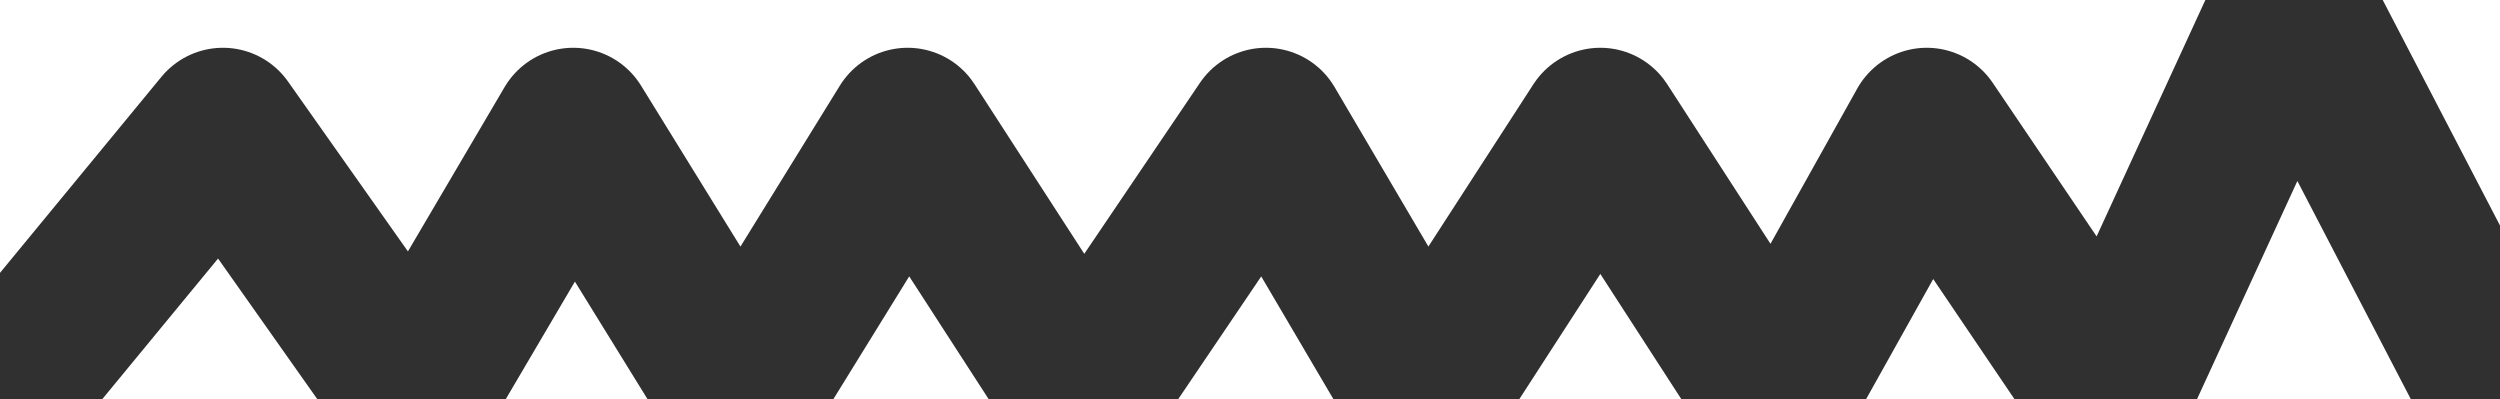
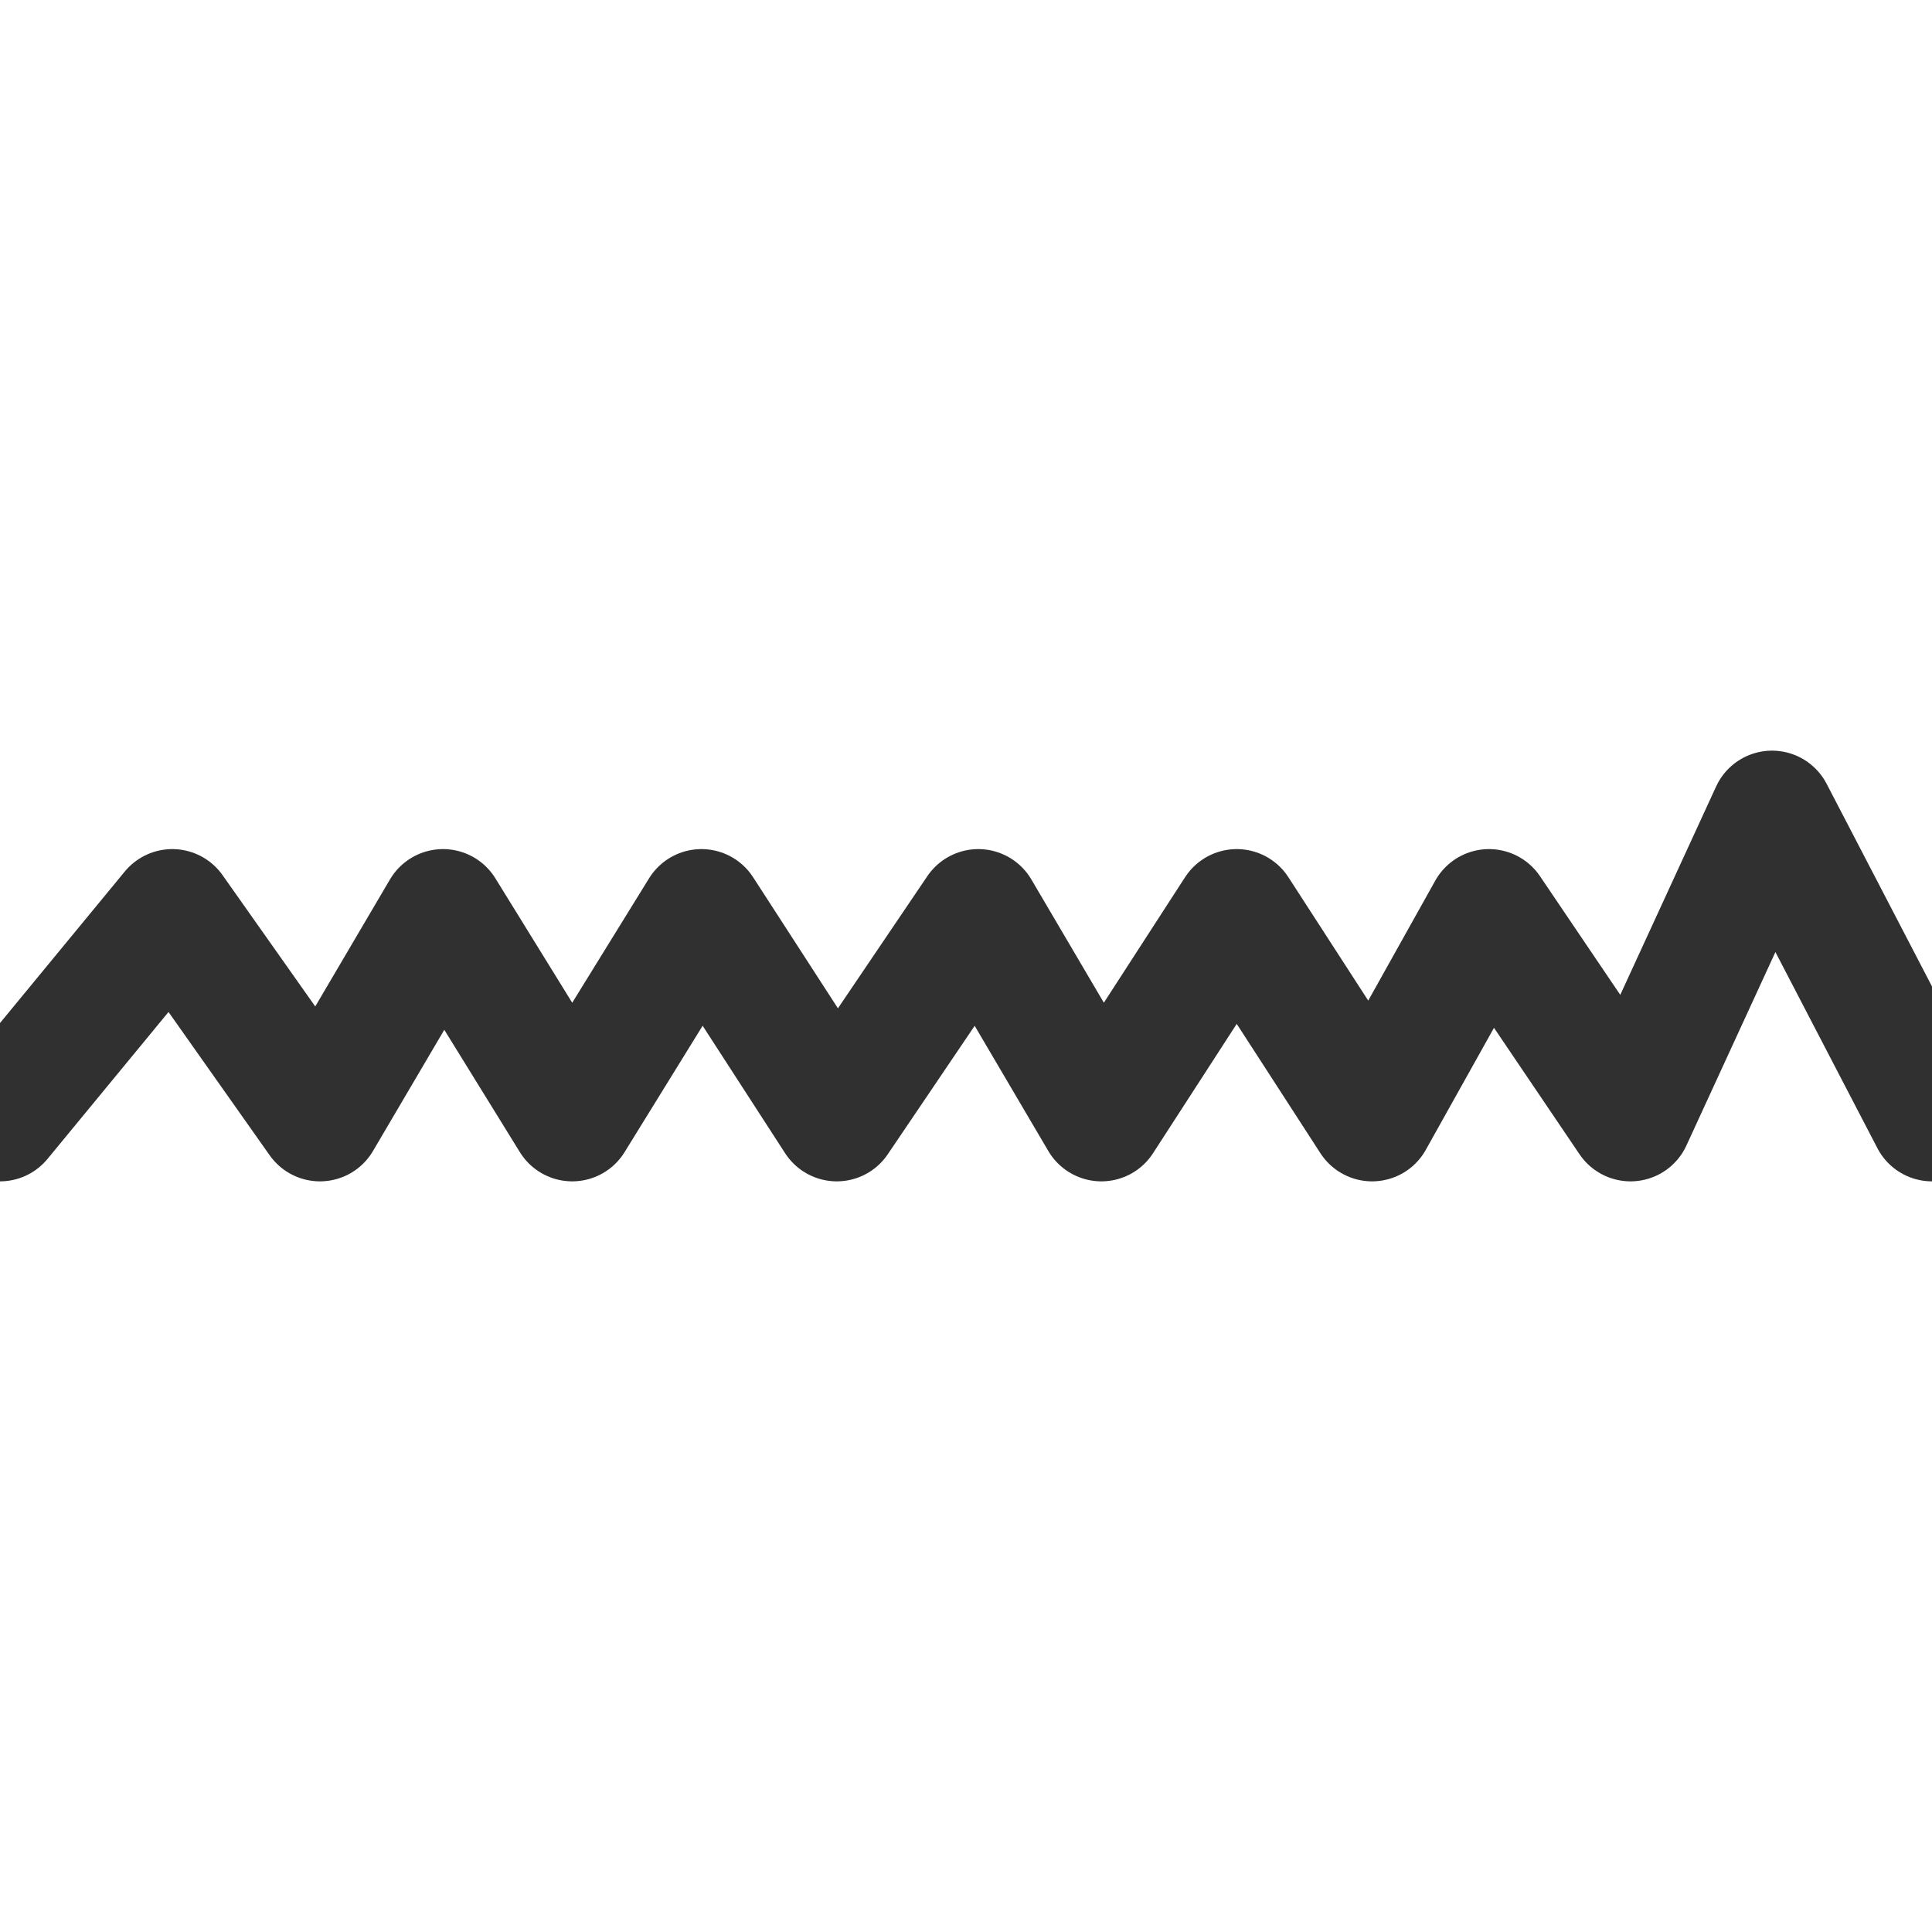
- <svg xmlns="http://www.w3.org/2000/svg" version="1.1" xlink="http://www.w3.org/1999/xlink" width="100%" height="100%" viewBox="9.25 43.25 78.5 12.5">
+ <svg xmlns="http://www.w3.org/2000/svg" version="1.1" xlink="http://www.w3.org/1999/xlink" width="400" height="400" viewBox="9.25 43.25 78.5 12.5">
  <g fill="#303030">
    <path fill="none" stroke="#303030" stroke-width="5" stroke-linecap="round" stroke-linejoin="round" stroke-miterlimit="10" d="M9.25 55.75l7-8.5 6 8.5 5-8.5 5.25 8.5 5.25-8.5 5.5 8.5 5.75-8.5 5 8.5 5.5-8.5 5.5 8.5 4.75-8.5 5.75 8.5 5.75-12.5 6.5 12.5" />
  </g>
</svg>
